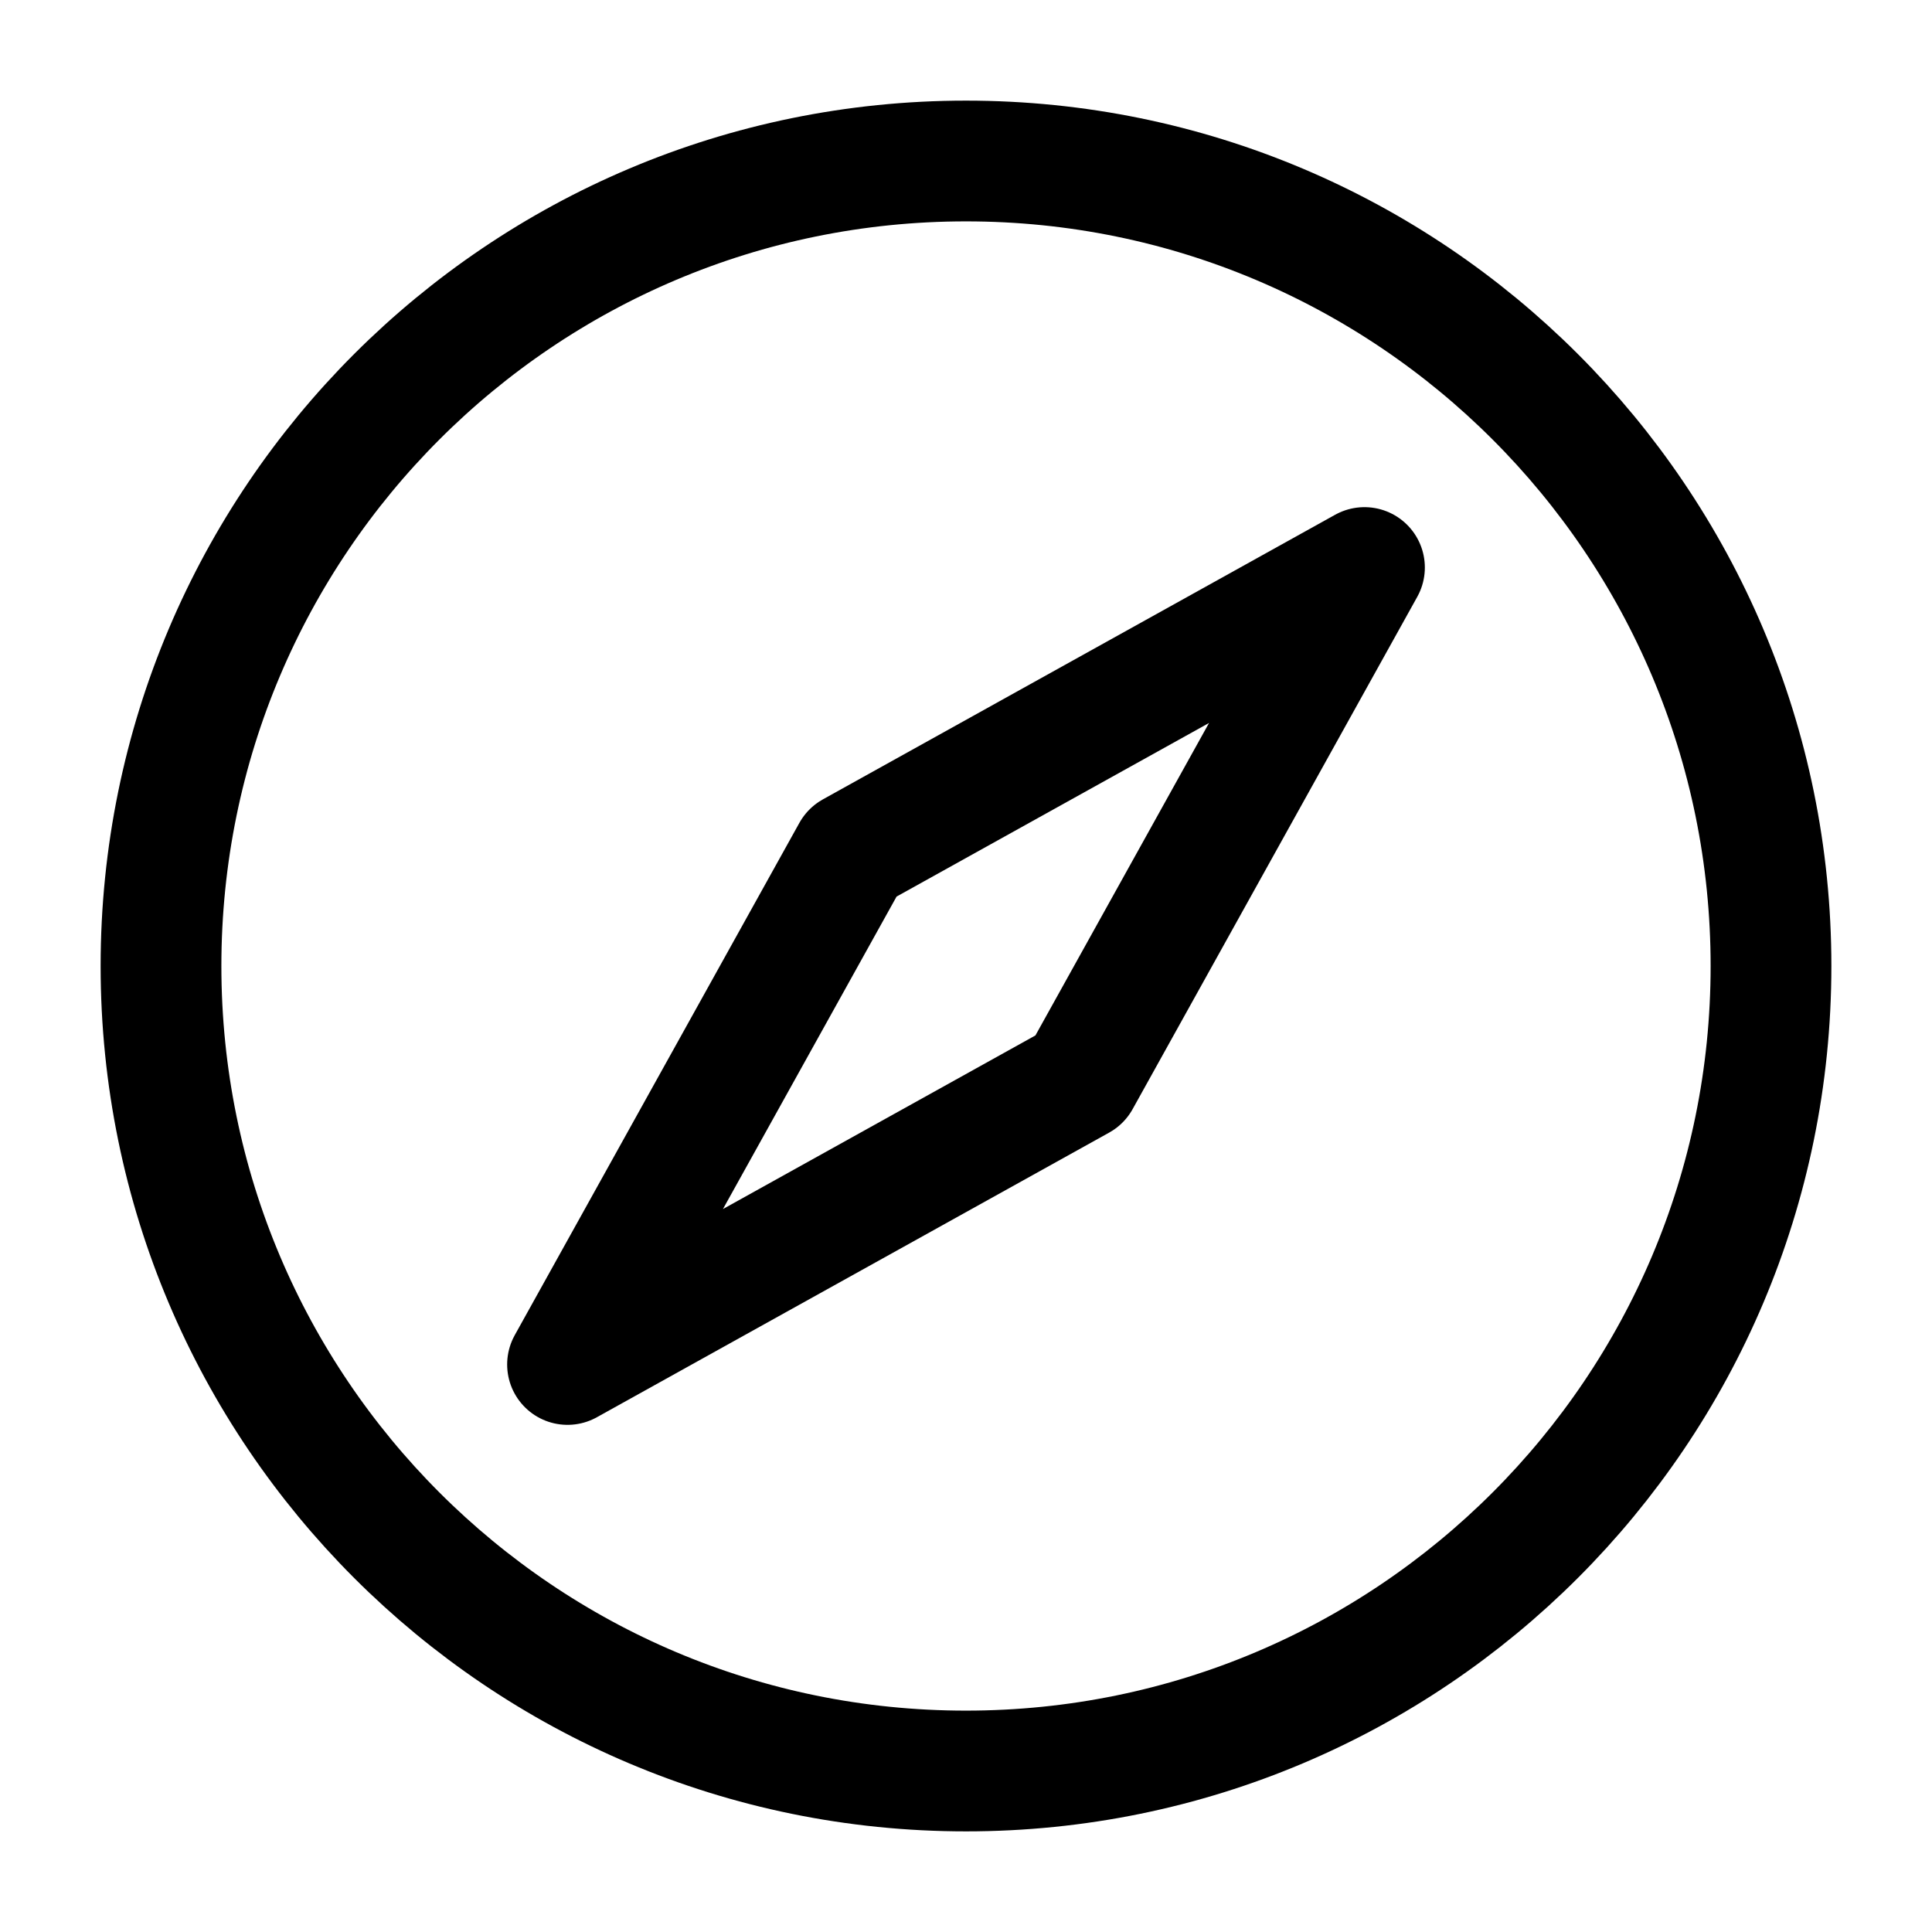
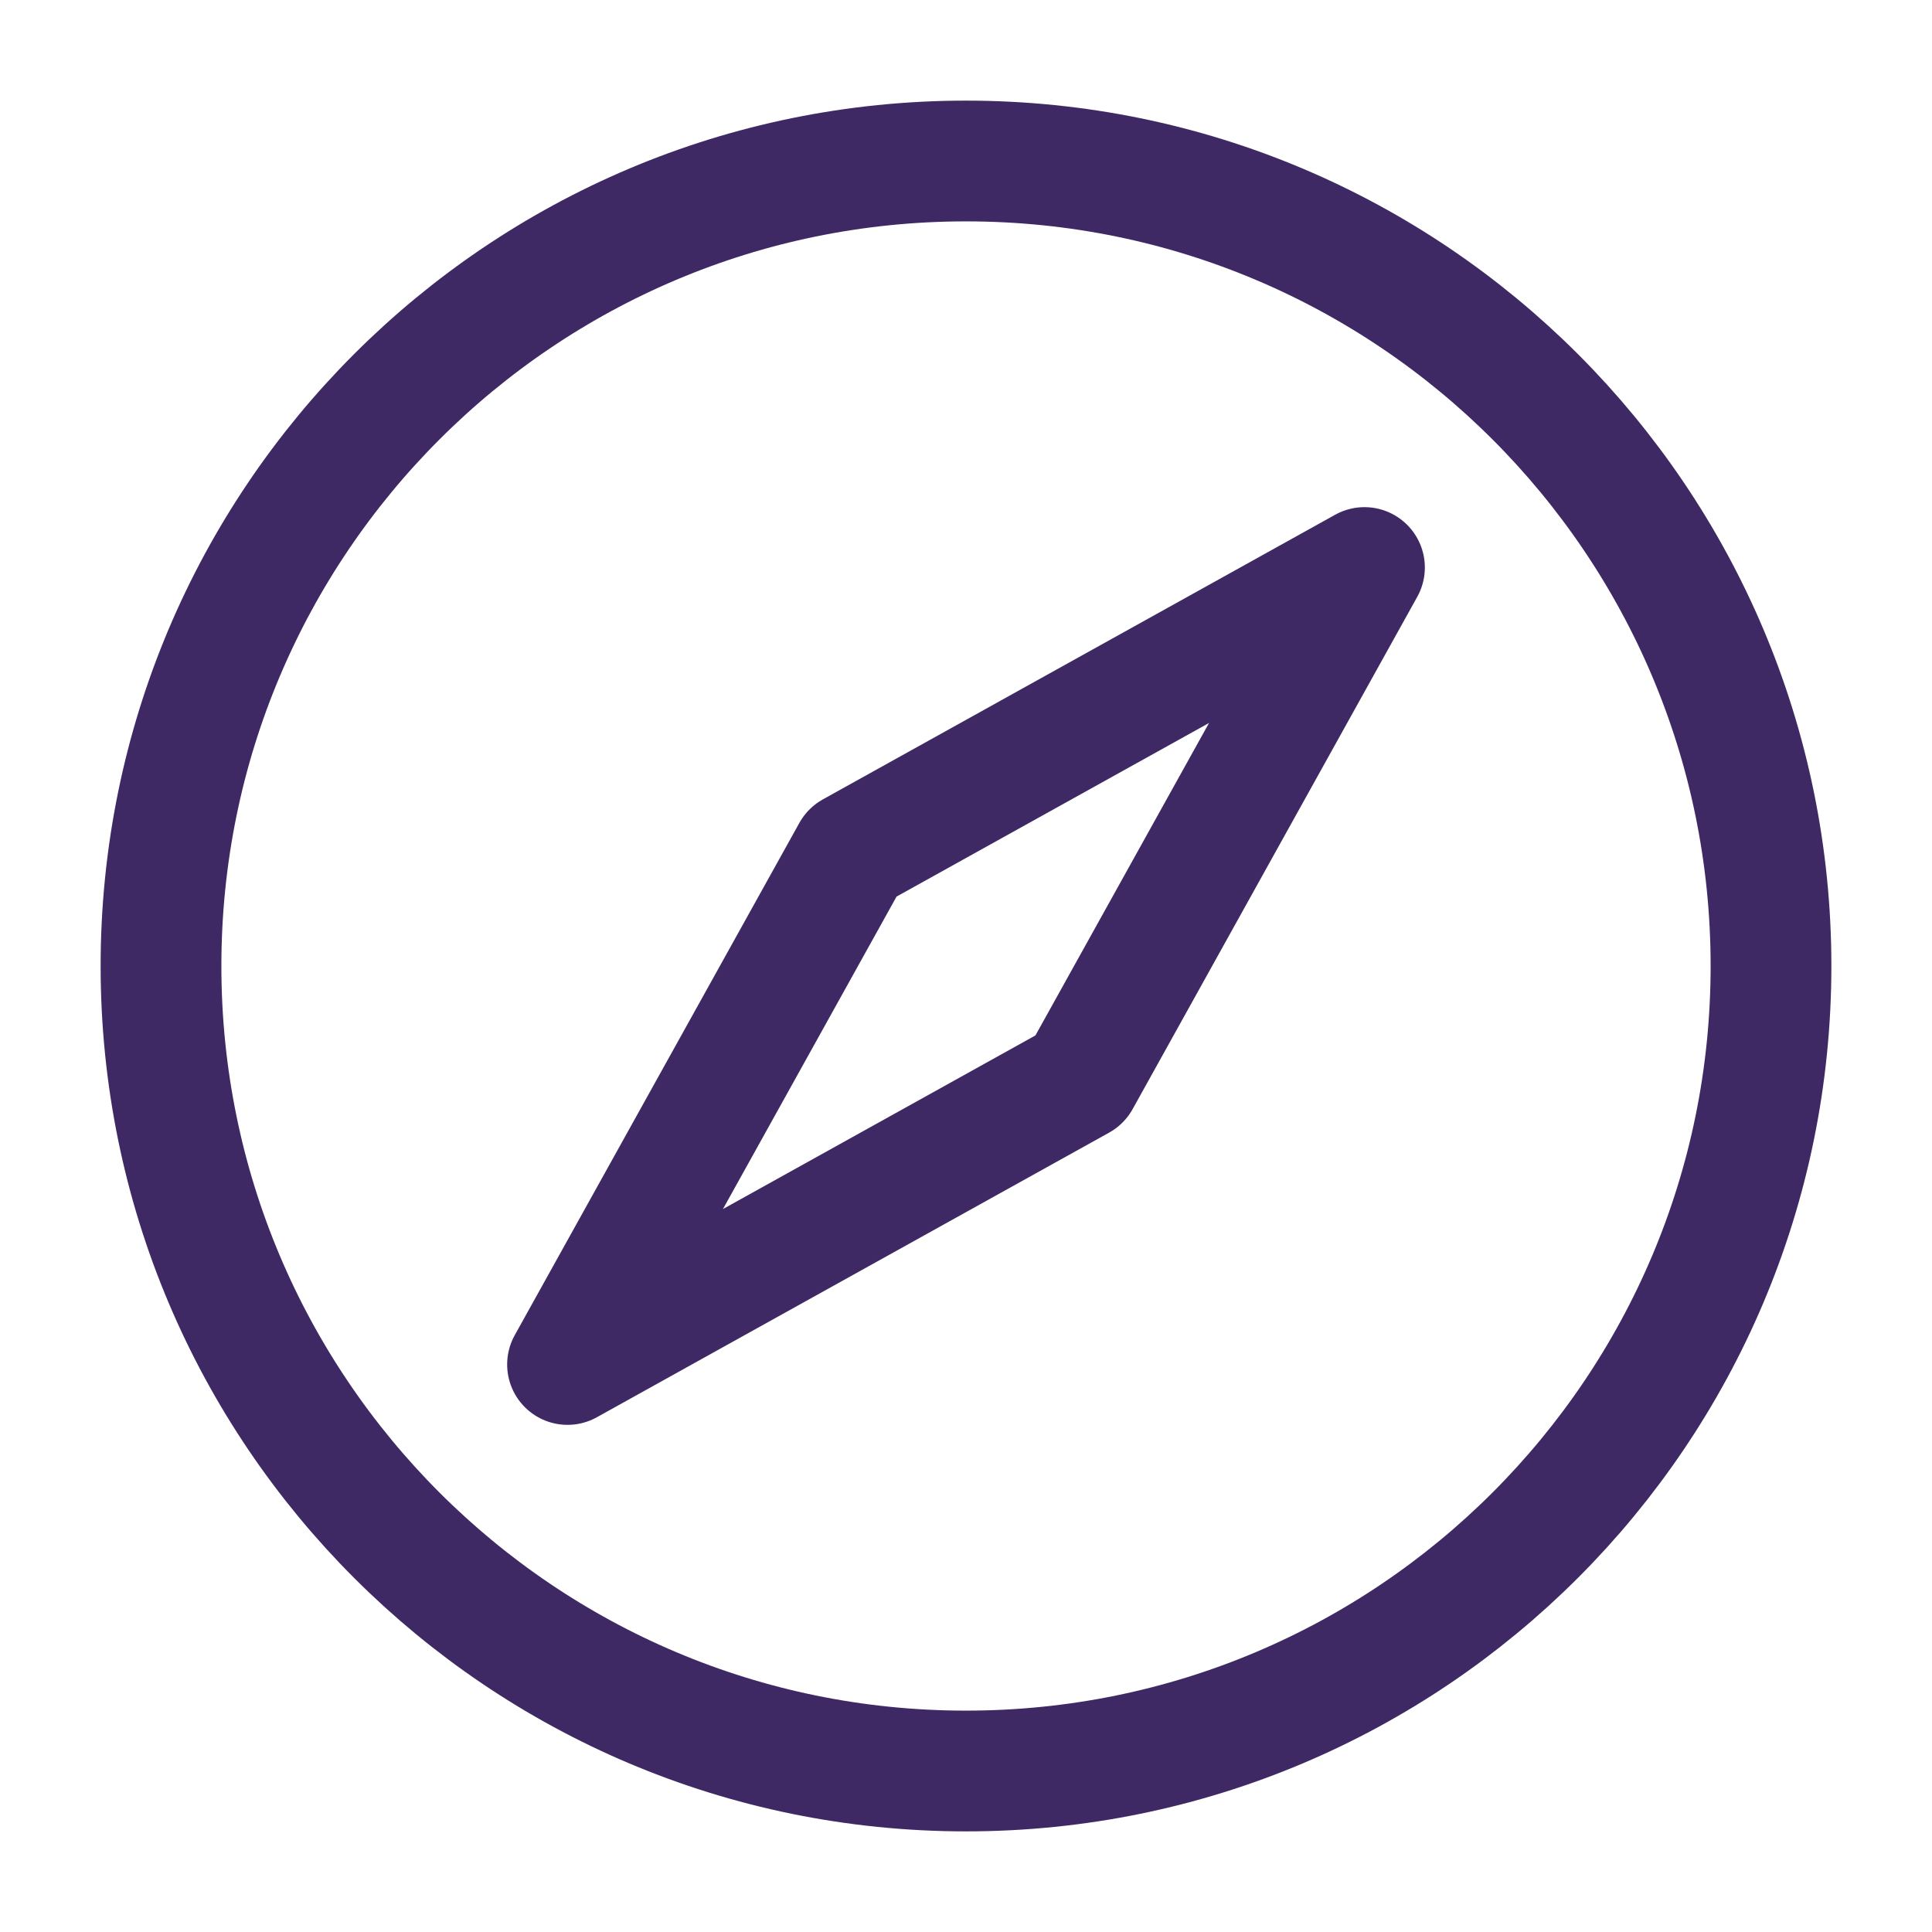
- <svg xmlns="http://www.w3.org/2000/svg" width="24px" height="24px" viewBox="0 0 24 24" stroke-width="1.5" fill="none" color="#000000">
-   <path d="M10.586 10.586L16.95 7.05L13.414 13.414L7.05 16.95L10.586 10.586Z" stroke="#000000" stroke-width="1.5" stroke-linecap="round" stroke-linejoin="round" />
-   <path d="M12 22C17.523 22 22 17.523 22 12C22 6.477 17.523 2 12 2C6.477 2 2 6.477 2 12C2 17.523 6.477 22 12 22Z" stroke="#000000" stroke-width="1.5" stroke-linecap="round" stroke-linejoin="round" />
+ <svg xmlns="http://www.w3.org/2000/svg" width="24px" height="24px" viewBox="0 0 24 24" stroke-width="1.5" fill="none" color="#3F2965">
+   <path d="M10.586 10.586L16.95 7.05L13.414 13.414L7.05 16.95L10.586 10.586Z" stroke="#3F2965" stroke-width="1.5" stroke-linecap="round" stroke-linejoin="round" />
+   <path d="M12 22C17.523 22 22 17.523 22 12C22 6.477 17.523 2 12 2C6.477 2 2 6.477 2 12C2 17.523 6.477 22 12 22Z" stroke="#3F2965" stroke-width="1.5" stroke-linecap="round" stroke-linejoin="round" />
</svg>
